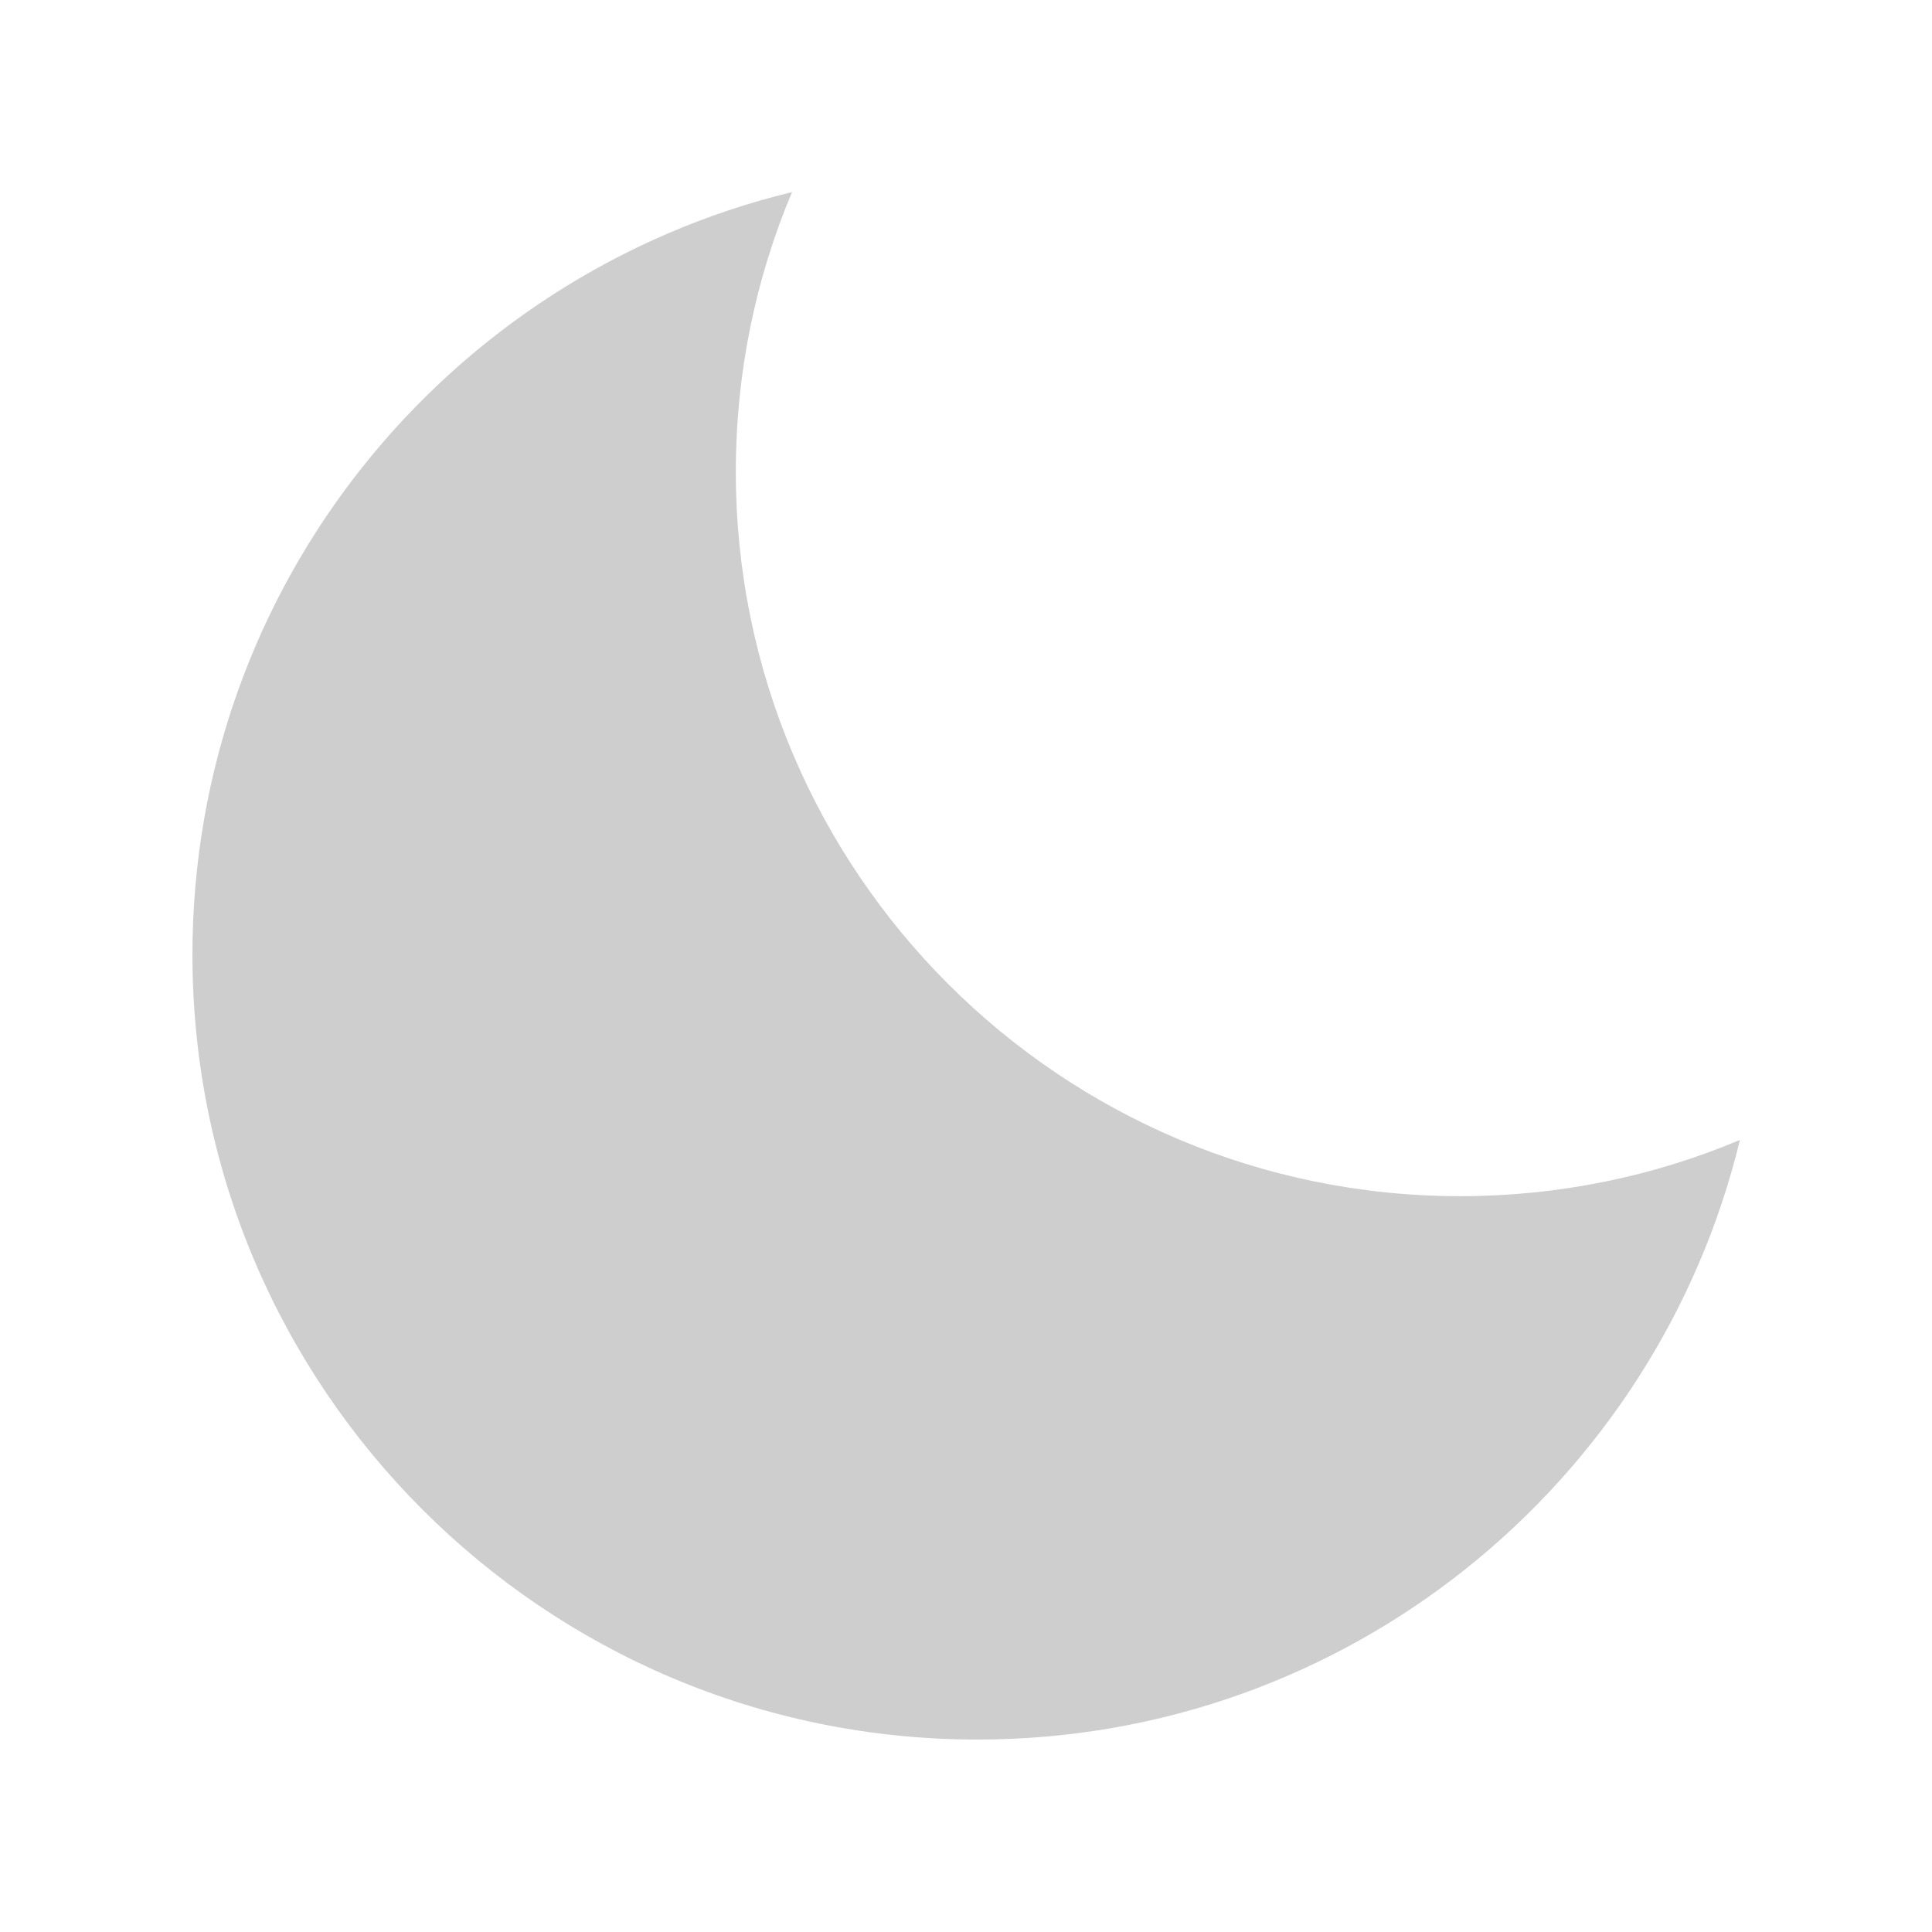
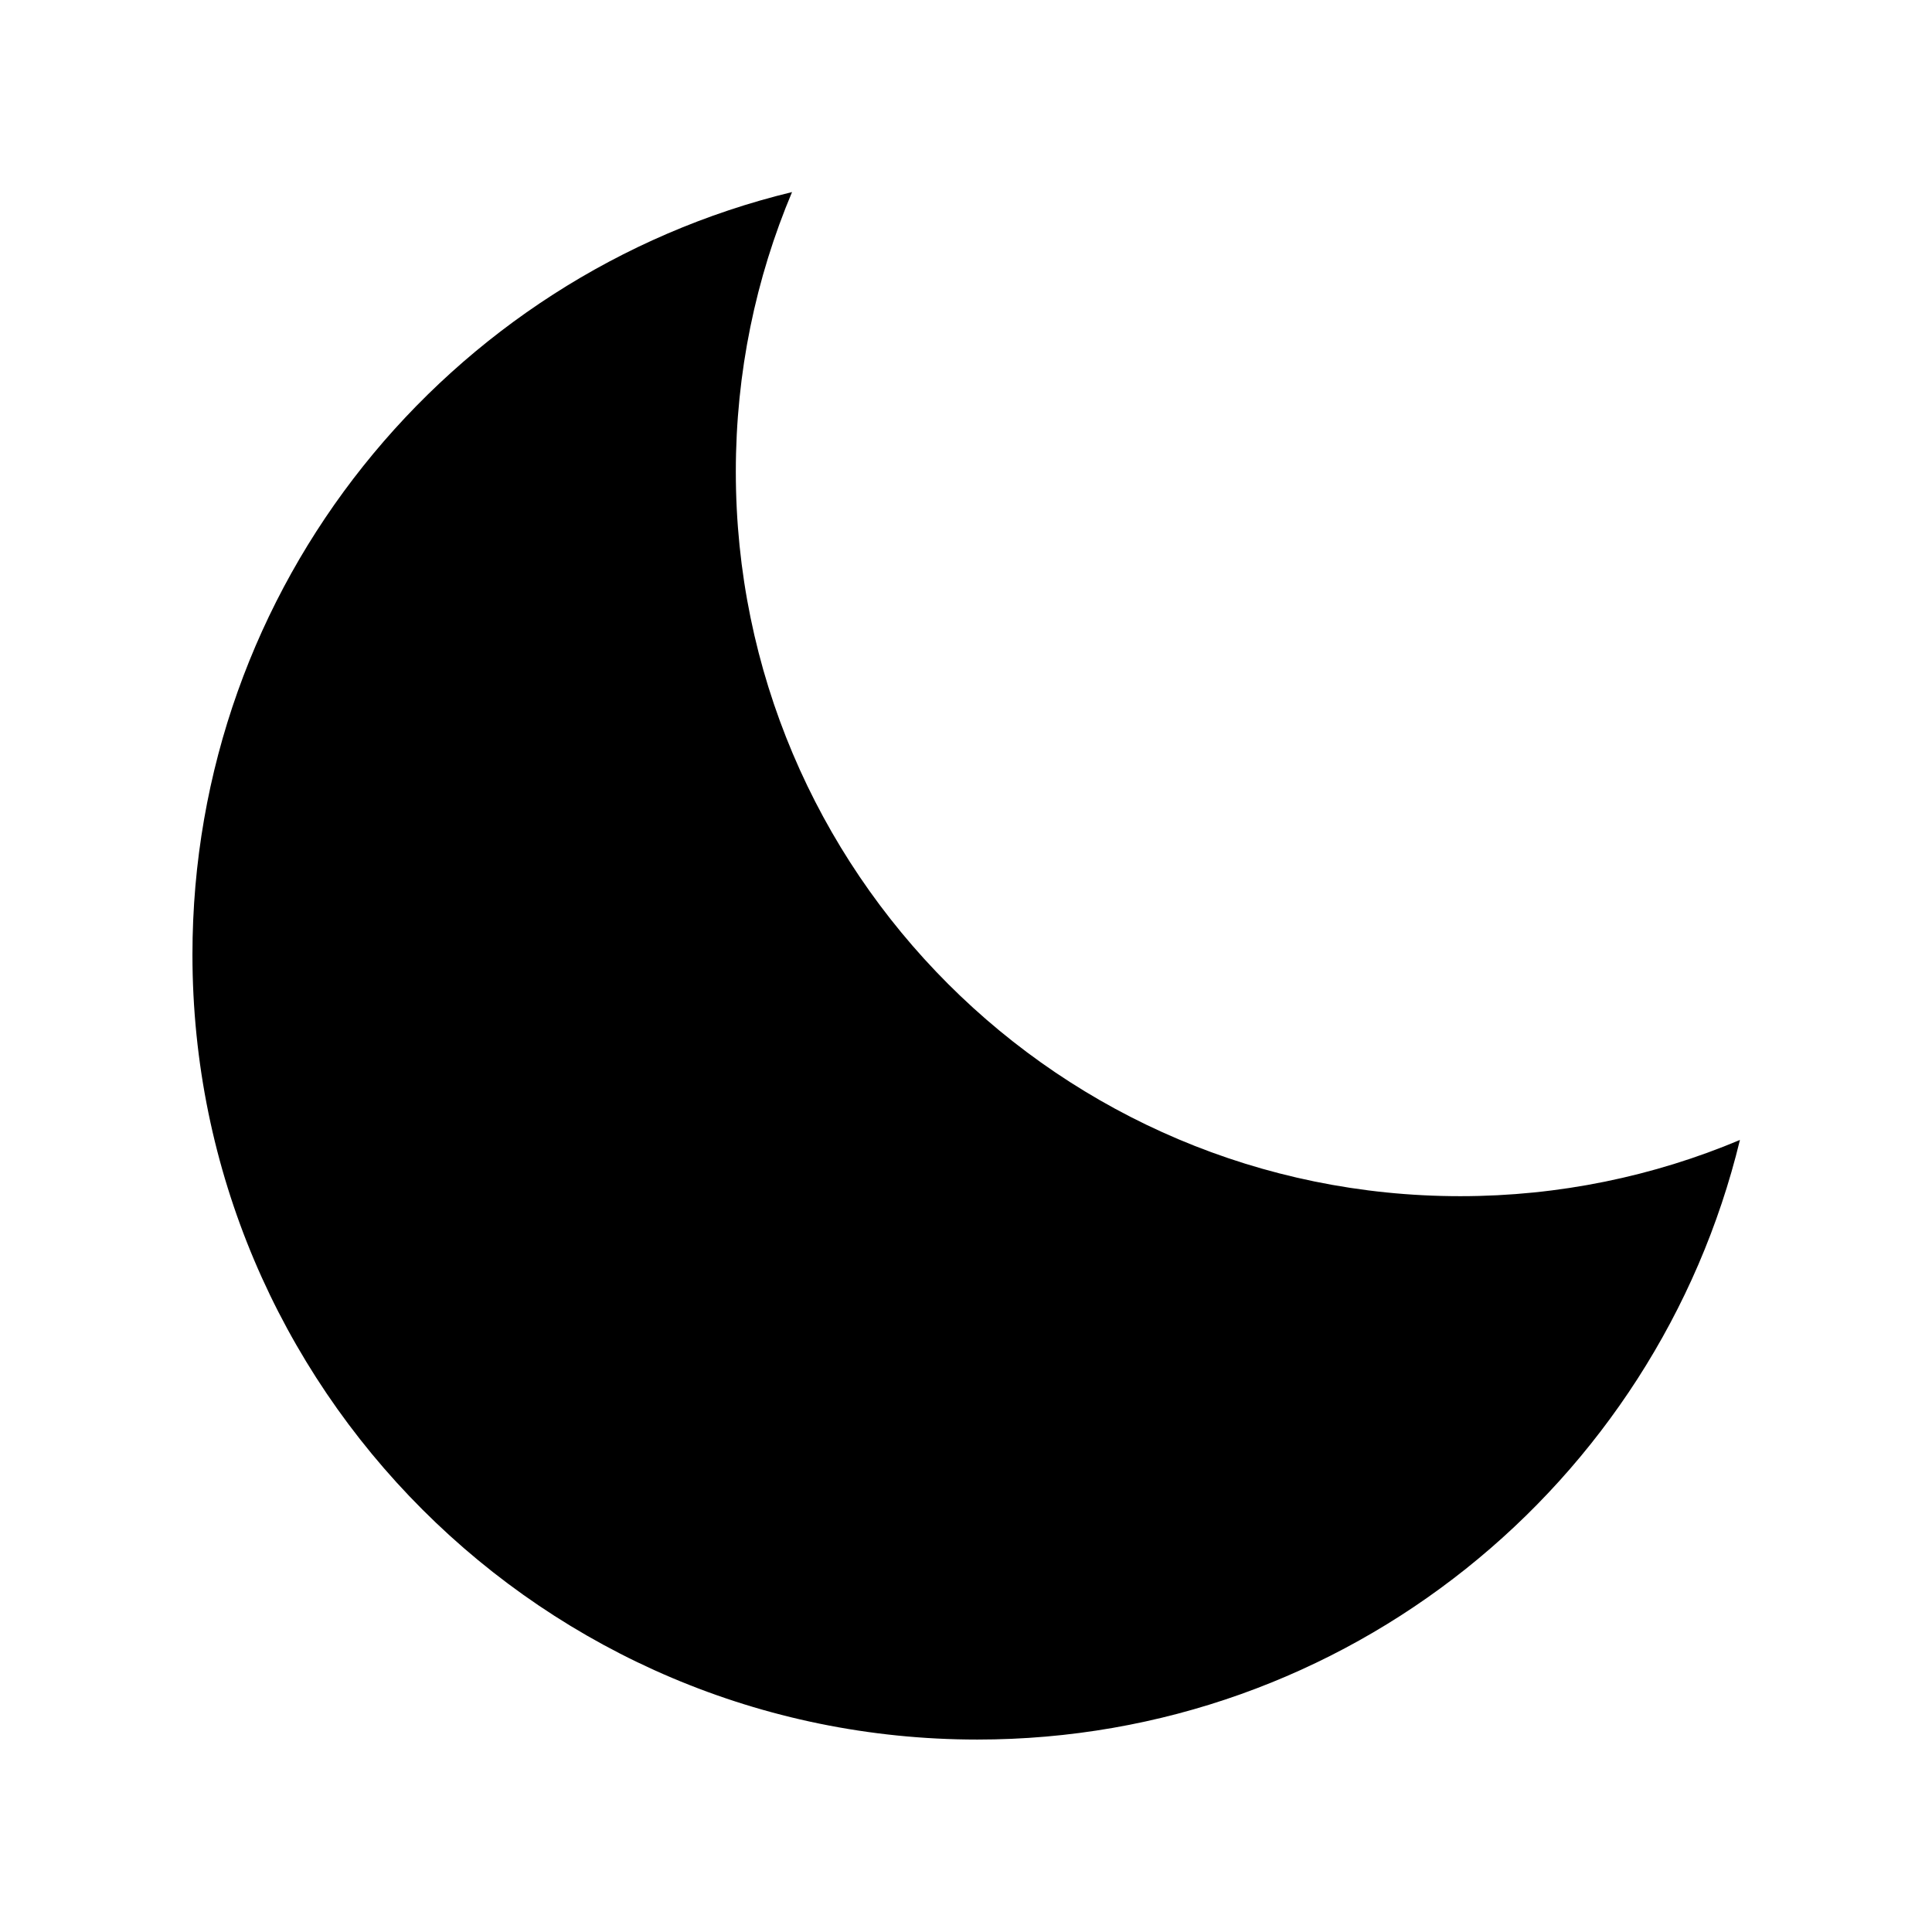
- <svg xmlns="http://www.w3.org/2000/svg" viewBox="0 0 512 512" fill="#cecece">
+ <svg xmlns="http://www.w3.org/2000/svg" viewBox="0 0 512 512">
  <path d="M195 125c0-26.3 5.3-51.3 14.9-74.1C118.7 73 51 155.1 51 253c0 114.8 93.2 208 208 208 97.9 0 180-67.7 202.1-158.9-22.8 9.6-47.9 14.9-74.1 14.9-106 0-192-86-192-192z" />
</svg>
